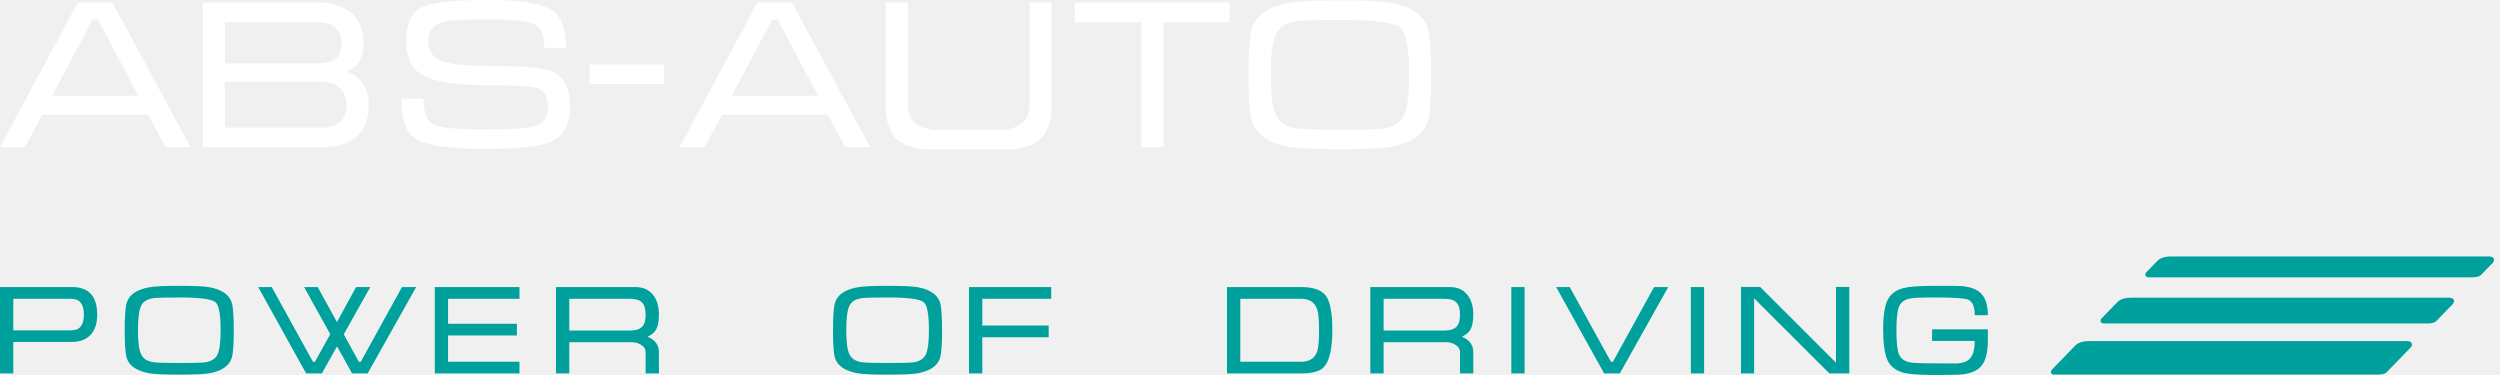
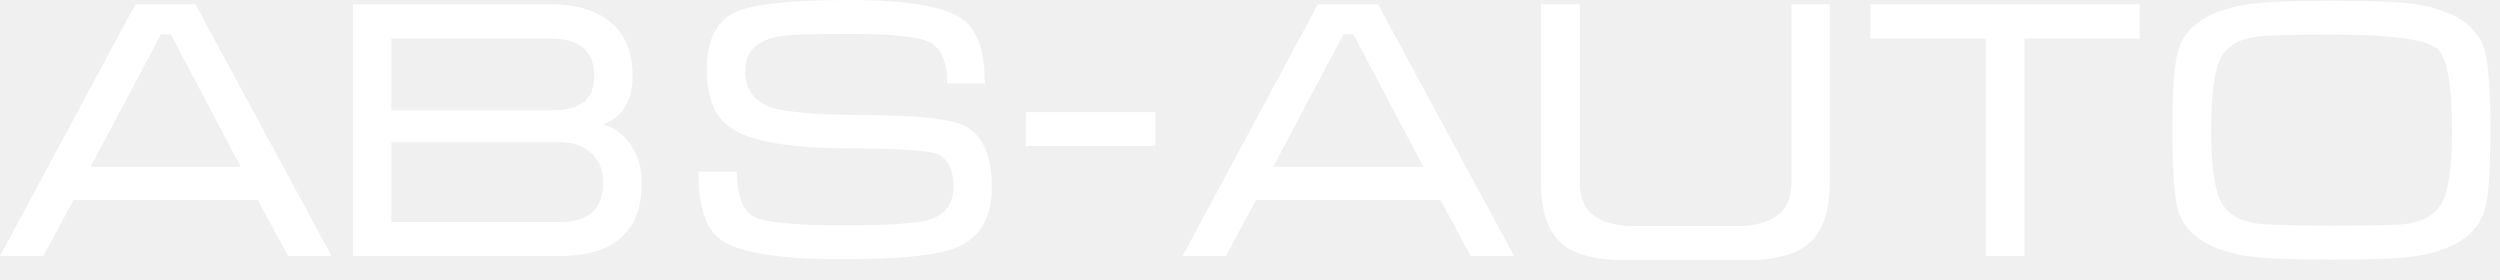
- <svg xmlns="http://www.w3.org/2000/svg" width="200" height="30" viewBox="0 0 200 30" fill="none">
-   <g id="Logo_ABS_Auto_Service 2" clip-path="url(#clip0_3_1479)">
-     <path id="Vector" d="M15.244 11.768H13.248L11.855 9.191H3.383L1.994 11.768H0L6.223 0.197H8.985L15.244 11.768ZM11.069 7.665L7.851 1.576L7.4 1.57L4.171 7.665H11.069ZM29.503 8.395C29.503 10.644 28.246 11.768 25.73 11.768H16.228V0.197H25.325C26.476 0.197 27.375 0.46 28.022 0.982C28.73 1.543 29.083 2.377 29.083 3.482C29.083 4.644 28.63 5.391 27.722 5.717C28.31 5.895 28.759 6.24 29.061 6.751C29.355 7.216 29.503 7.763 29.503 8.395ZM27.319 3.482C27.319 2.342 26.652 1.772 25.319 1.772H17.992V5.072H25.319C25.977 5.072 26.456 4.965 26.758 4.749C27.131 4.503 27.319 4.079 27.319 3.482ZM27.727 8.401C27.727 7.818 27.546 7.361 27.176 7.03C26.809 6.699 26.322 6.532 25.714 6.532H17.992V10.209H25.714C27.058 10.209 27.727 9.607 27.727 8.401ZM45.602 8.587C45.602 9.987 45.067 10.915 43.997 11.368C43.149 11.732 41.373 11.916 38.664 11.916C35.769 11.916 33.909 11.604 33.091 10.983C32.436 10.491 32.108 9.459 32.108 7.889H33.878C33.878 8.964 34.13 9.648 34.634 9.944C35.111 10.22 36.458 10.356 38.676 10.356C40.917 10.356 42.294 10.264 42.81 10.075C43.496 9.828 43.838 9.331 43.838 8.581C43.838 7.813 43.599 7.317 43.126 7.101C42.731 6.915 41.379 6.82 39.068 6.82C36.312 6.82 34.478 6.499 33.57 5.859C32.853 5.345 32.494 4.467 32.494 3.225C32.494 1.874 32.92 0.99 33.769 0.577C34.575 0.191 36.346 0 39.073 0C41.763 0 43.507 0.306 44.305 0.919C44.953 1.422 45.277 2.393 45.277 3.835H43.549C43.549 2.869 43.291 2.243 42.776 1.959C42.3 1.693 41.068 1.559 39.079 1.559C37.421 1.559 36.396 1.589 36.001 1.647C34.839 1.805 34.259 2.333 34.259 3.23C34.259 3.999 34.578 4.538 35.214 4.845C35.8 5.129 37.295 5.277 39.704 5.288C42.112 5.298 43.633 5.449 44.269 5.747C45.157 6.16 45.602 7.107 45.602 8.587ZM69.613 11.768H67.616L66.224 9.191H57.752L56.363 11.768H54.368L60.592 0.197H63.353L69.613 11.768ZM65.437 7.665L62.219 1.576L61.768 1.57L58.539 7.665H65.437ZM84.124 8.412C84.124 9.703 83.804 10.627 83.168 11.18C82.665 11.634 81.855 11.888 80.743 11.948C80.945 11.948 79.861 11.948 77.486 11.948C75.08 11.948 73.996 11.948 74.229 11.948C73.125 11.888 72.319 11.637 71.803 11.194C71.167 10.641 70.848 9.714 70.848 8.412V0.197H72.629V8.409C72.629 9.177 72.913 9.722 73.478 10.037C73.901 10.283 74.543 10.411 75.4 10.422C72.705 10.4 73.4 10.389 77.486 10.389C81.572 10.389 82.276 10.4 79.589 10.422C80.438 10.411 81.079 10.283 81.511 10.037C82.076 9.722 82.36 9.177 82.36 8.409V0.197H84.124V8.412ZM98.371 1.772H93.083V11.768H91.303V1.772H85.992V0.197H98.371V1.772ZM114.497 5.996C114.497 7.873 114.409 9.101 114.227 9.683C113.894 10.767 112.882 11.459 111.196 11.755C110.53 11.872 109.197 11.932 107.196 11.932C105.224 11.932 103.891 11.872 103.197 11.755C101.5 11.448 100.483 10.764 100.15 9.697C99.968 9.126 99.878 7.892 99.878 5.996C99.878 4.122 99.968 2.889 100.15 2.298C100.483 1.212 101.494 0.522 103.18 0.224C103.878 0.096 105.216 0.033 107.196 0.033C109.176 0.033 110.509 0.093 111.196 0.211C112.882 0.517 113.894 1.206 114.227 2.281C114.409 2.864 114.497 4.103 114.497 5.996ZM112.734 5.996C112.734 3.86 112.501 2.601 112.039 2.226C111.535 1.803 109.919 1.592 107.196 1.592C105.25 1.592 104.08 1.628 103.688 1.696C102.87 1.814 102.329 2.164 102.06 2.744C101.794 3.326 101.66 4.41 101.66 5.996C101.66 7.555 101.8 8.622 102.077 9.205C102.354 9.788 102.9 10.14 103.718 10.269C104.121 10.337 105.281 10.373 107.196 10.373C109.132 10.373 110.294 10.343 110.675 10.285C111.493 10.157 112.039 9.804 112.316 9.227C112.594 8.65 112.734 7.575 112.734 5.996ZM53.119 6.713H47.165V5.154H53.119V6.713Z" fill="white" />
-     <path id="Vector_2" d="M7.775 25.173C7.775 25.85 7.609 26.376 7.278 26.754C6.929 27.154 6.411 27.355 5.725 27.355H1.064V29.872H0V22.965H5.769C7.106 22.965 7.775 23.701 7.775 25.173ZM6.711 25.173C6.711 24.328 6.377 23.905 5.71 23.905H1.064V26.424H5.719C6.381 26.424 6.711 26.007 6.711 25.173ZM18.703 26.427C18.703 27.547 18.649 28.28 18.541 28.628C18.342 29.274 17.738 29.688 16.732 29.864C16.334 29.935 15.538 29.971 14.345 29.971C13.167 29.971 12.371 29.935 11.957 29.864C10.943 29.681 10.337 29.273 10.137 28.636C10.029 28.295 9.975 27.559 9.975 26.427C9.975 25.308 10.029 24.572 10.137 24.219C10.336 23.571 10.94 23.159 11.947 22.981C12.363 22.904 13.162 22.867 14.345 22.867C15.526 22.867 16.323 22.903 16.732 22.973C17.738 23.156 18.342 23.567 18.541 24.209C18.649 24.557 18.703 25.297 18.703 26.427ZM17.65 26.427C17.65 25.151 17.511 24.4 17.235 24.177C16.934 23.923 15.969 23.798 14.345 23.798C13.182 23.798 12.483 23.819 12.249 23.86C11.761 23.93 11.438 24.139 11.278 24.485C11.119 24.833 11.039 25.48 11.039 26.427C11.039 27.358 11.122 27.994 11.288 28.342C11.454 28.69 11.78 28.901 12.268 28.977C12.509 29.018 13.201 29.039 14.345 29.039C15.5 29.039 16.194 29.021 16.421 28.987C16.909 28.91 17.235 28.7 17.4 28.355C17.566 28.011 17.65 27.369 17.65 26.426L17.65 26.427ZM33.293 22.965L29.412 29.872H28.165L26.963 27.709L25.749 29.872H24.491L20.656 22.965H21.74L25.038 28.945L25.196 28.941L26.421 26.733L24.328 22.965H25.413L26.955 25.762L28.488 22.965H29.621L27.501 26.747L28.71 28.945L28.861 28.941L32.161 22.965H33.293ZM41.558 29.872H34.783V22.965H41.558V23.905H35.846V25.904H41.35V26.835H35.846V28.941H41.558V29.872ZM52.715 29.872H51.651V28.177C51.651 27.924 51.523 27.722 51.263 27.568C51.039 27.439 50.79 27.374 50.513 27.374H45.542V29.872H44.478V22.965H50.832C51.466 22.965 51.945 23.186 52.272 23.628C52.567 24.016 52.715 24.531 52.715 25.173C52.715 25.744 52.621 26.172 52.432 26.454C52.3 26.649 52.087 26.807 51.797 26.931C52.408 27.184 52.715 27.599 52.715 28.176V29.872L52.715 29.872ZM51.651 25.174C51.651 24.722 51.556 24.397 51.367 24.201C51.176 24.003 50.859 23.905 50.412 23.905H45.542V26.443H50.412C50.859 26.443 51.182 26.337 51.38 26.126C51.561 25.932 51.651 25.615 51.651 25.174ZM75.367 26.427C75.367 27.547 75.313 28.28 75.205 28.628C75.006 29.274 74.402 29.688 73.396 29.864C72.998 29.935 72.202 29.971 71.008 29.971C69.831 29.971 69.035 29.935 68.62 29.864C67.607 29.681 67 29.273 66.802 28.636C66.693 28.295 66.639 27.559 66.639 26.427C66.639 25.308 66.693 24.572 66.802 24.219C67 23.571 67.604 23.159 68.611 22.981C69.026 22.904 69.826 22.867 71.008 22.867C72.19 22.867 72.986 22.903 73.396 22.973C74.402 23.156 75.005 23.567 75.205 24.209C75.313 24.557 75.367 25.297 75.367 26.427ZM74.314 26.427C74.314 25.151 74.174 24.4 73.899 24.177C73.598 23.923 72.633 23.798 71.008 23.798C69.846 23.798 69.147 23.819 68.913 23.86C68.425 23.93 68.102 24.139 67.942 24.485C67.783 24.833 67.702 25.48 67.702 26.427C67.702 27.358 67.786 27.994 67.952 28.342C68.117 28.69 68.444 28.901 68.932 28.977C69.173 29.018 69.865 29.039 71.008 29.039C72.164 29.039 72.857 29.021 73.085 28.987C73.573 28.91 73.899 28.7 74.064 28.355C74.23 28.011 74.314 27.369 74.314 26.426V26.427ZM84.097 23.905H78.584V26.042H83.897V26.982H78.584V29.872H77.521V22.965H84.097V23.905V23.905ZM106.587 26.418C106.587 27.926 106.351 28.919 105.881 29.395C105.569 29.714 104.975 29.872 104.101 29.872H98.16V22.965H104.101C105.186 22.965 105.881 23.259 106.189 23.848C106.455 24.366 106.587 25.223 106.587 26.418ZM105.523 26.418C105.523 25.591 105.472 25.029 105.37 24.735C105.178 24.181 104.752 23.905 104.089 23.905H99.224V28.941H104.089C104.756 28.941 105.186 28.662 105.38 28.104C105.475 27.814 105.523 27.255 105.523 26.418ZM117.863 29.872H116.8V28.177C116.8 27.924 116.671 27.722 116.411 27.568C116.188 27.439 115.939 27.374 115.661 27.374H110.69V29.872H109.627V22.965H115.981C116.614 22.965 117.093 23.186 117.419 23.628C117.716 24.016 117.863 24.531 117.863 25.173C117.863 25.744 117.769 26.172 117.58 26.454C117.448 26.649 117.236 26.807 116.945 26.931C117.557 27.184 117.863 27.599 117.863 28.176V29.872V29.872ZM116.8 25.174C116.8 24.722 116.704 24.397 116.515 24.201C116.325 24.003 116.007 23.905 115.561 23.905H110.69V26.443H115.561C116.007 26.443 116.33 26.337 116.528 26.126C116.71 25.932 116.8 25.615 116.8 25.174ZM121.969 29.872H120.906V22.965H121.969V29.872ZM133.459 22.965L129.587 29.872H128.33L124.494 22.965H125.578L128.876 28.945L129.033 28.941L132.326 22.965H133.459ZM136.33 29.872H135.268V22.965H136.33V29.872ZM147.944 29.872H146.35L140.33 23.865V29.872H139.277V22.955H140.809L146.88 29.015V22.955H147.944V29.872ZM159.028 27.276C159.028 28.195 158.855 28.862 158.513 29.274C158.21 29.634 157.725 29.857 157.054 29.946C156.742 29.982 156.002 30 154.84 30C153.608 30 152.752 29.938 152.269 29.814C151.656 29.649 151.231 29.316 150.999 28.816C150.766 28.314 150.651 27.493 150.651 26.35C150.651 25.248 150.775 24.456 151.022 23.976C151.269 23.495 151.703 23.182 152.324 23.035C152.79 22.922 153.626 22.867 154.84 22.867C156.088 22.867 156.775 22.873 156.9 22.885C157.601 22.943 158.111 23.123 158.43 23.423C158.829 23.788 159.028 24.385 159.028 25.216H157.979C157.979 24.534 157.804 24.121 157.454 23.974C157.171 23.856 156.301 23.798 154.842 23.798C153.758 23.798 153.082 23.824 152.818 23.877C152.365 23.959 152.066 24.178 151.921 24.531C151.783 24.861 151.714 25.492 151.714 26.428C151.714 27.364 151.781 27.997 151.913 28.328C152.057 28.687 152.359 28.907 152.818 28.989C153.082 29.043 153.757 29.069 154.842 29.069C156.12 29.069 156.667 29.074 156.485 29.085C157 29.056 157.364 28.927 157.581 28.697C157.845 28.427 157.977 27.952 157.977 27.274L154.568 27.276V26.345H159.028V27.276V27.276Z" fill="#00A19C" />
-     <path id="Vector_3" d="M171.716 21.769L172.594 20.865C172.815 20.637 173.231 20.515 173.633 20.515H199.129C199.529 20.515 199.629 20.811 199.409 21.038L198.493 21.983C198.328 22.153 198.045 22.185 197.779 22.185H171.866C171.632 22.185 171.55 21.94 171.716 21.769ZM167.092 27.287L192.564 27.285C192.97 27.285 193.064 27.58 192.845 27.808L190.941 29.77C190.776 29.941 190.495 29.967 190.225 29.967H164.314C164.063 29.967 163.998 29.728 164.164 29.557L166.028 27.635C166.249 27.407 166.683 27.285 167.092 27.287V27.287ZM170.432 23.815H195.929C196.337 23.815 196.429 24.111 196.208 24.338L194.906 25.681C194.742 25.852 194.457 25.877 194.192 25.877H168.29C168.05 25.877 167.964 25.639 168.13 25.468L169.394 24.164C169.614 23.938 170.033 23.815 170.432 23.815Z" fill="#00A19C" />
-   </g>
-   <defs>
-     <clipPath id="clip0_3_1479">
-       <rect width="199.8" height="30" fill="white" />
-     </clipPath>
-   </defs>
+ <svg xmlns="http://www.w3.org/2000/svg" width="143" height="16" viewBox="0 0 143 16" fill="none">
+   <path d="M18.966 14.644H16.482L14.75 11.438H4.209L2.481 14.644H0L7.743 0.245H11.178L18.966 14.644ZM13.771 9.538L9.767 1.961L9.206 1.954L5.189 9.538H13.771ZM36.706 10.447C36.706 13.245 35.142 14.644 32.012 14.644H20.19V0.245H31.508C32.94 0.245 34.058 0.572 34.863 1.222C35.744 1.92 36.184 2.958 36.184 4.333C36.184 5.78 35.619 6.709 34.49 7.114C35.222 7.336 35.78 7.765 36.156 8.401C36.522 8.98 36.706 9.661 36.706 10.447ZM33.989 4.333C33.989 2.914 33.159 2.206 31.5 2.206H22.384V6.311H31.5C32.319 6.311 32.915 6.178 33.291 5.91C33.755 5.603 33.989 5.076 33.989 4.333ZM34.497 10.454C34.497 9.729 34.271 9.161 33.81 8.749C33.354 8.337 32.748 8.129 31.991 8.129H22.384V12.704H31.991C33.664 12.704 34.497 11.955 34.497 10.454ZM56.735 10.686C56.735 12.428 56.07 13.582 54.739 14.148C53.683 14.6 51.474 14.829 48.104 14.829C44.501 14.829 42.188 14.44 41.17 13.668C40.355 13.055 39.947 11.772 39.947 9.818H42.149C42.149 11.155 42.463 12.006 43.09 12.374C43.683 12.718 45.358 12.888 48.118 12.888C50.906 12.888 52.62 12.773 53.261 12.537C54.115 12.231 54.54 11.612 54.54 10.679C54.54 9.723 54.244 9.106 53.655 8.837C53.164 8.605 51.481 8.487 48.606 8.487C45.177 8.487 42.895 8.088 41.766 7.292C40.874 6.652 40.428 5.559 40.428 4.014C40.428 2.332 40.957 1.232 42.014 0.718C43.017 0.238 45.219 0 48.613 0C51.959 0 54.129 0.381 55.122 1.144C55.927 1.77 56.331 2.978 56.331 4.772H54.182C54.182 3.571 53.861 2.791 53.22 2.437C52.627 2.107 51.094 1.94 48.62 1.94C46.557 1.94 45.282 1.978 44.791 2.049C43.344 2.247 42.623 2.904 42.623 4.02C42.623 4.977 43.02 5.648 43.811 6.029C44.54 6.383 46.4 6.567 49.397 6.58C52.394 6.594 54.286 6.781 55.077 7.152C56.181 7.666 56.735 8.844 56.735 10.686ZM86.609 14.644H84.124L82.392 11.438H71.851L70.123 14.644H67.642L75.385 0.245H78.821L86.609 14.644ZM81.413 9.538L77.41 1.961L76.848 1.954L72.831 9.538H81.413ZM104.662 10.468C104.662 12.075 104.265 13.225 103.473 13.913C102.847 14.478 101.839 14.794 100.456 14.869C100.707 14.869 99.359 14.869 96.403 14.869C93.41 14.869 92.062 14.869 92.351 14.869C90.978 14.794 89.975 14.481 89.333 13.93C88.542 13.242 88.145 12.088 88.145 10.468V0.245H90.361V10.464C90.361 11.421 90.714 12.098 91.418 12.49C91.943 12.796 92.742 12.956 93.808 12.97C90.455 12.943 91.32 12.929 96.403 12.929C101.488 12.929 102.362 12.943 99.02 12.97C100.076 12.956 100.874 12.796 101.411 12.49C102.115 12.098 102.467 11.421 102.467 10.464V0.245H104.662V10.468ZM122.388 2.206H115.809V14.644H113.593V2.206H106.986V0.245H122.388V2.206ZM142.451 7.462C142.451 9.797 142.34 11.326 142.114 12.05C141.7 13.399 140.441 14.26 138.343 14.628C137.514 14.774 135.857 14.849 133.367 14.849C130.914 14.849 129.255 14.774 128.392 14.628C126.281 14.246 125.015 13.395 124.6 12.068C124.374 11.356 124.263 9.821 124.263 7.462C124.263 5.13 124.374 3.595 124.6 2.86C125.015 1.508 126.272 0.65 128.371 0.279C129.239 0.119 130.904 0.041 133.367 0.041C135.83 0.041 137.489 0.116 138.343 0.262C140.441 0.644 141.7 1.501 142.114 2.839C142.34 3.564 142.451 5.106 142.451 7.462ZM140.257 7.462C140.257 4.803 139.967 3.237 139.393 2.771C138.766 2.244 136.755 1.981 133.367 1.981C130.945 1.981 129.49 2.025 129.002 2.11C127.985 2.257 127.312 2.693 126.977 3.414C126.646 4.14 126.479 5.487 126.479 7.462C126.479 9.402 126.653 10.73 126.999 11.455C127.343 12.18 128.022 12.619 129.04 12.779C129.541 12.864 130.985 12.908 133.367 12.908C135.776 12.908 137.222 12.871 137.696 12.8C138.713 12.64 139.393 12.201 139.737 11.482C140.083 10.764 140.257 9.426 140.257 7.462ZM66.088 8.353H58.68V6.413H66.088V8.353Z" fill="white" />
</svg>
